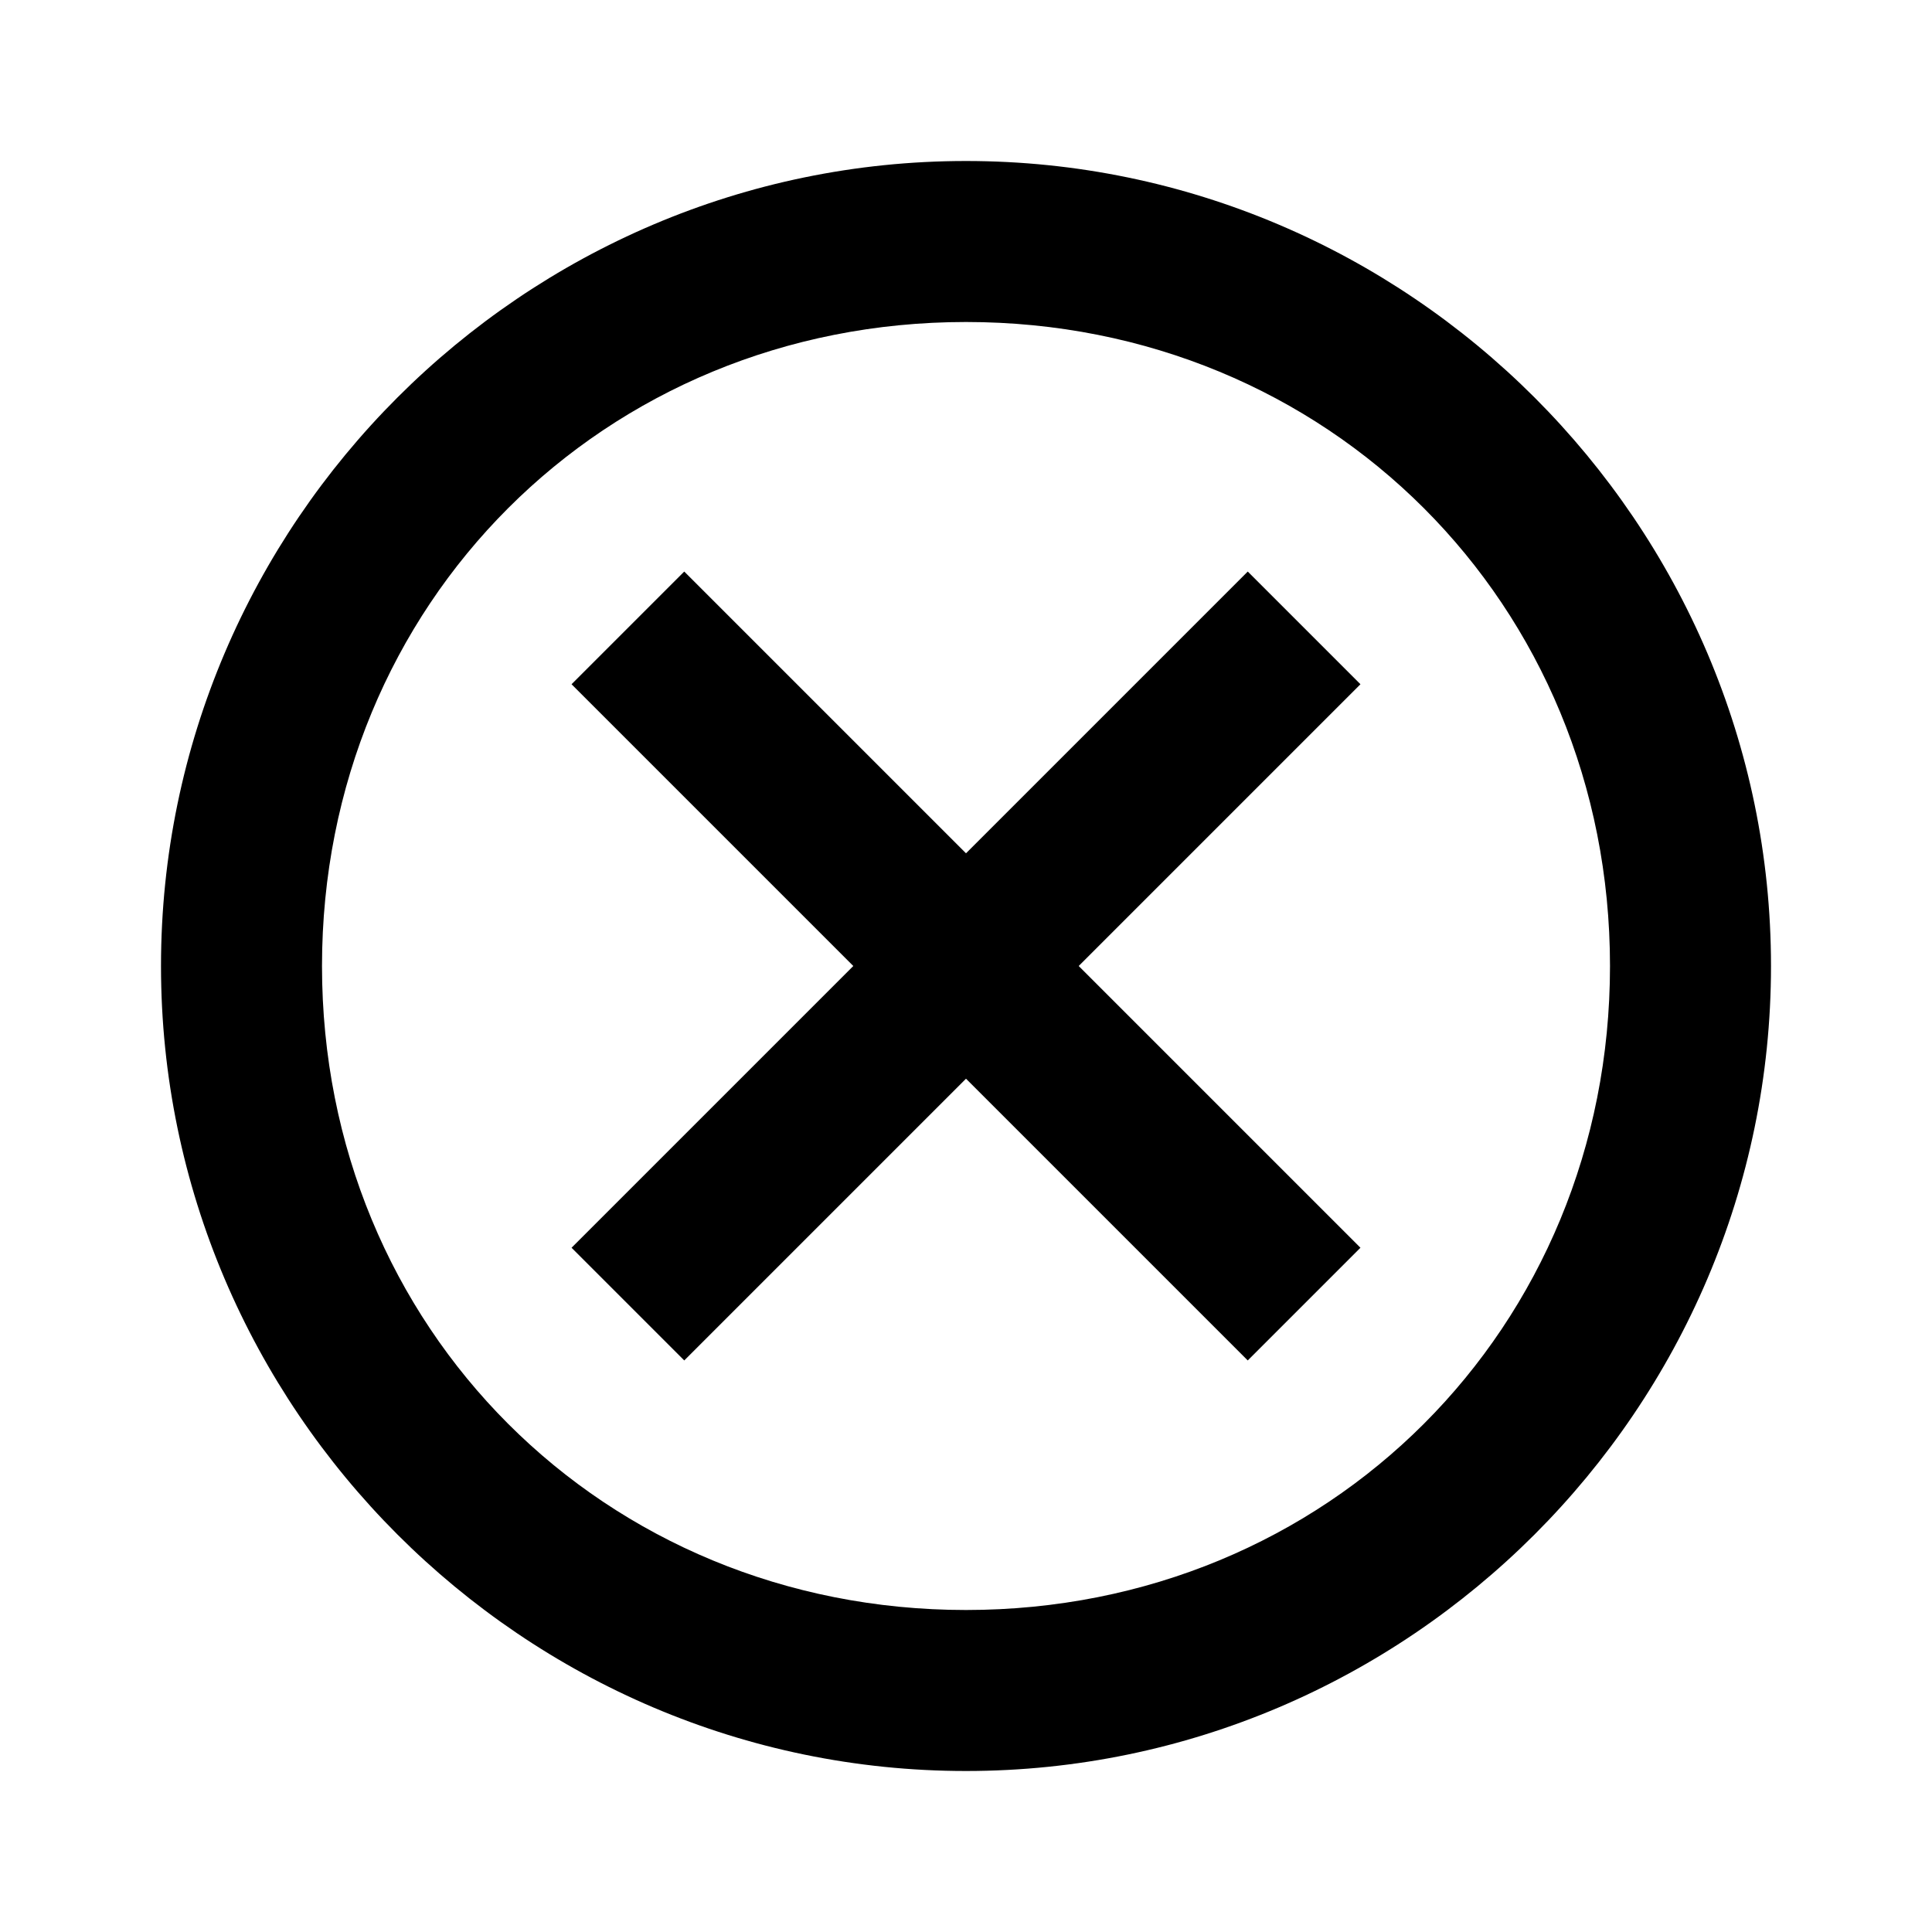
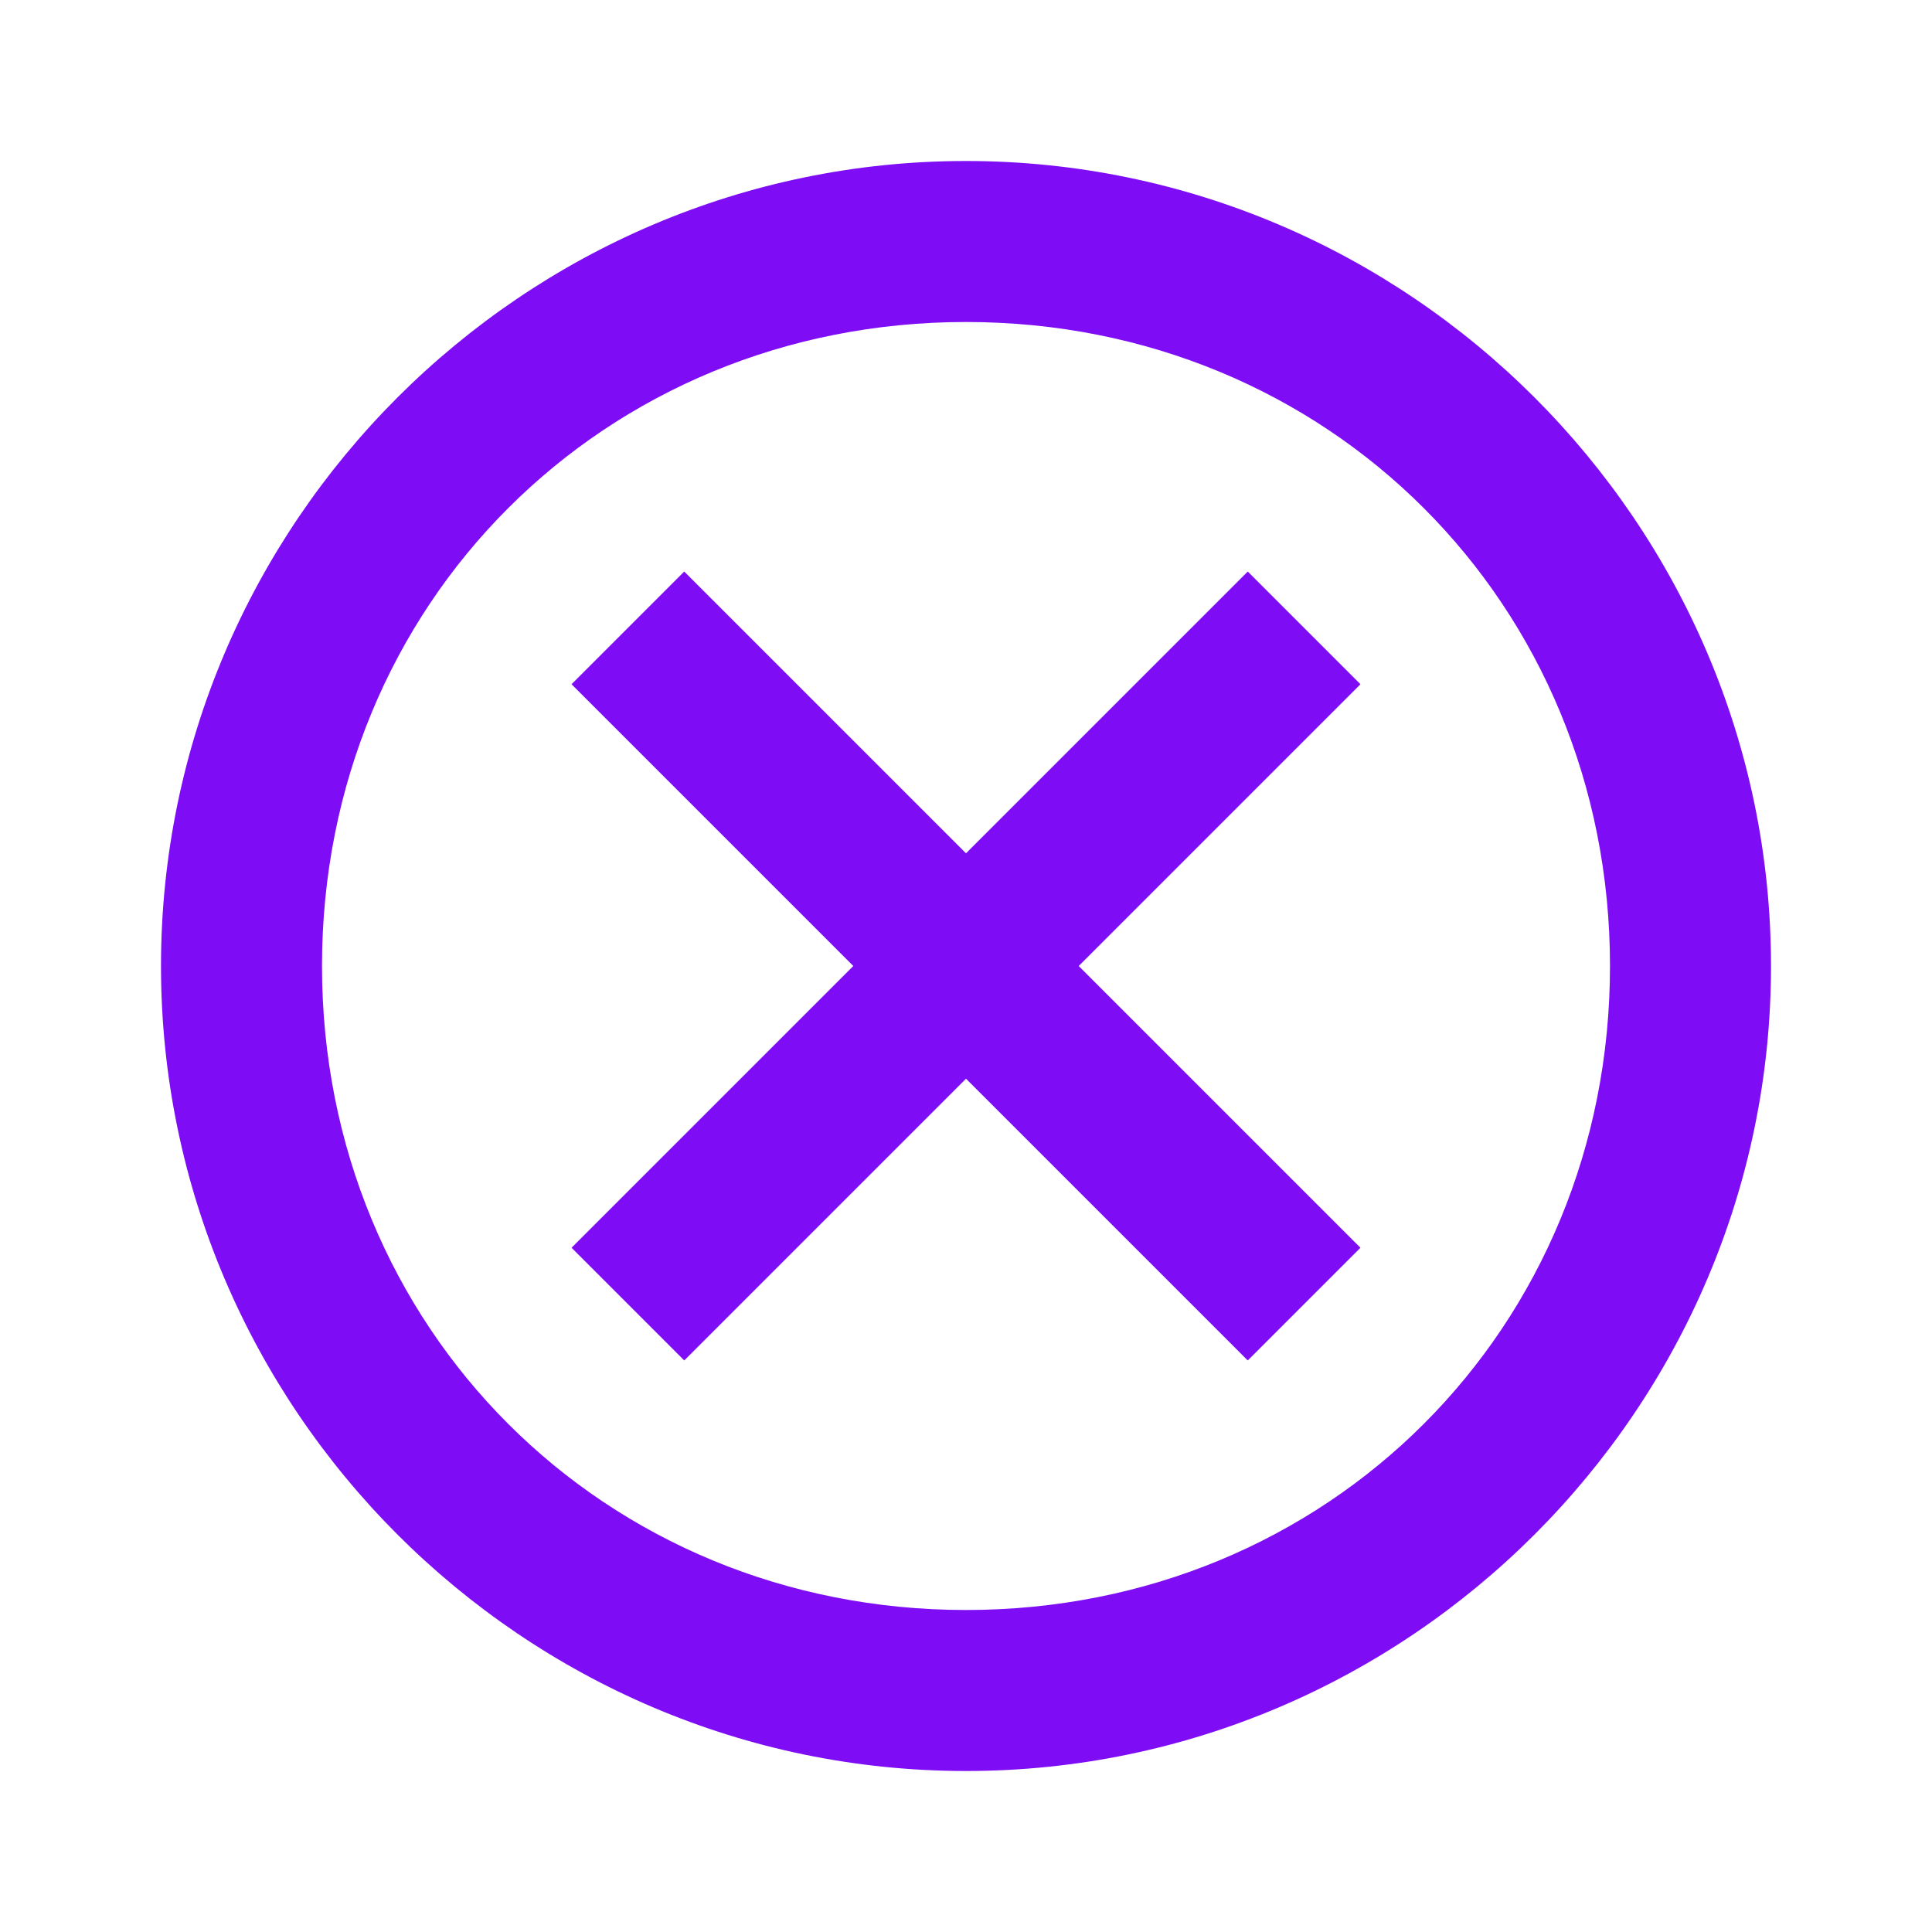
- <svg xmlns="http://www.w3.org/2000/svg" fill="#000000" version="1.1" id="Layer_1" viewBox="0 0 24 24" xml:space="preserve">
+ <svg xmlns="http://www.w3.org/2000/svg" fill="#7e0cf5" version="1.1" id="Layer_1" viewBox="0 0 24 24" xml:space="preserve">
  <style type="text/css">
	.st0{fill:none;}
</style>
  <g>
    <path d="M12,2C6.5,2,2,6.5,2,12s4.5,10,10,10s10-4.5,10-10S17.5,2,12,2z M12,20c-4.5,0-8-3.5-8-8s3.5-8,8-8s8,3.5,8,8   S16.5,20,12,20z" />
    <polygon points="15.5,7.1 12,10.6 8.5,7.1 7.1,8.5 10.6,12 7.1,15.5 8.5,16.9 12,13.4 15.5,16.9 16.9,15.5 13.4,12 16.9,8.5  " />
  </g>
  <rect class="st0" width="24" height="24" />
</svg>
